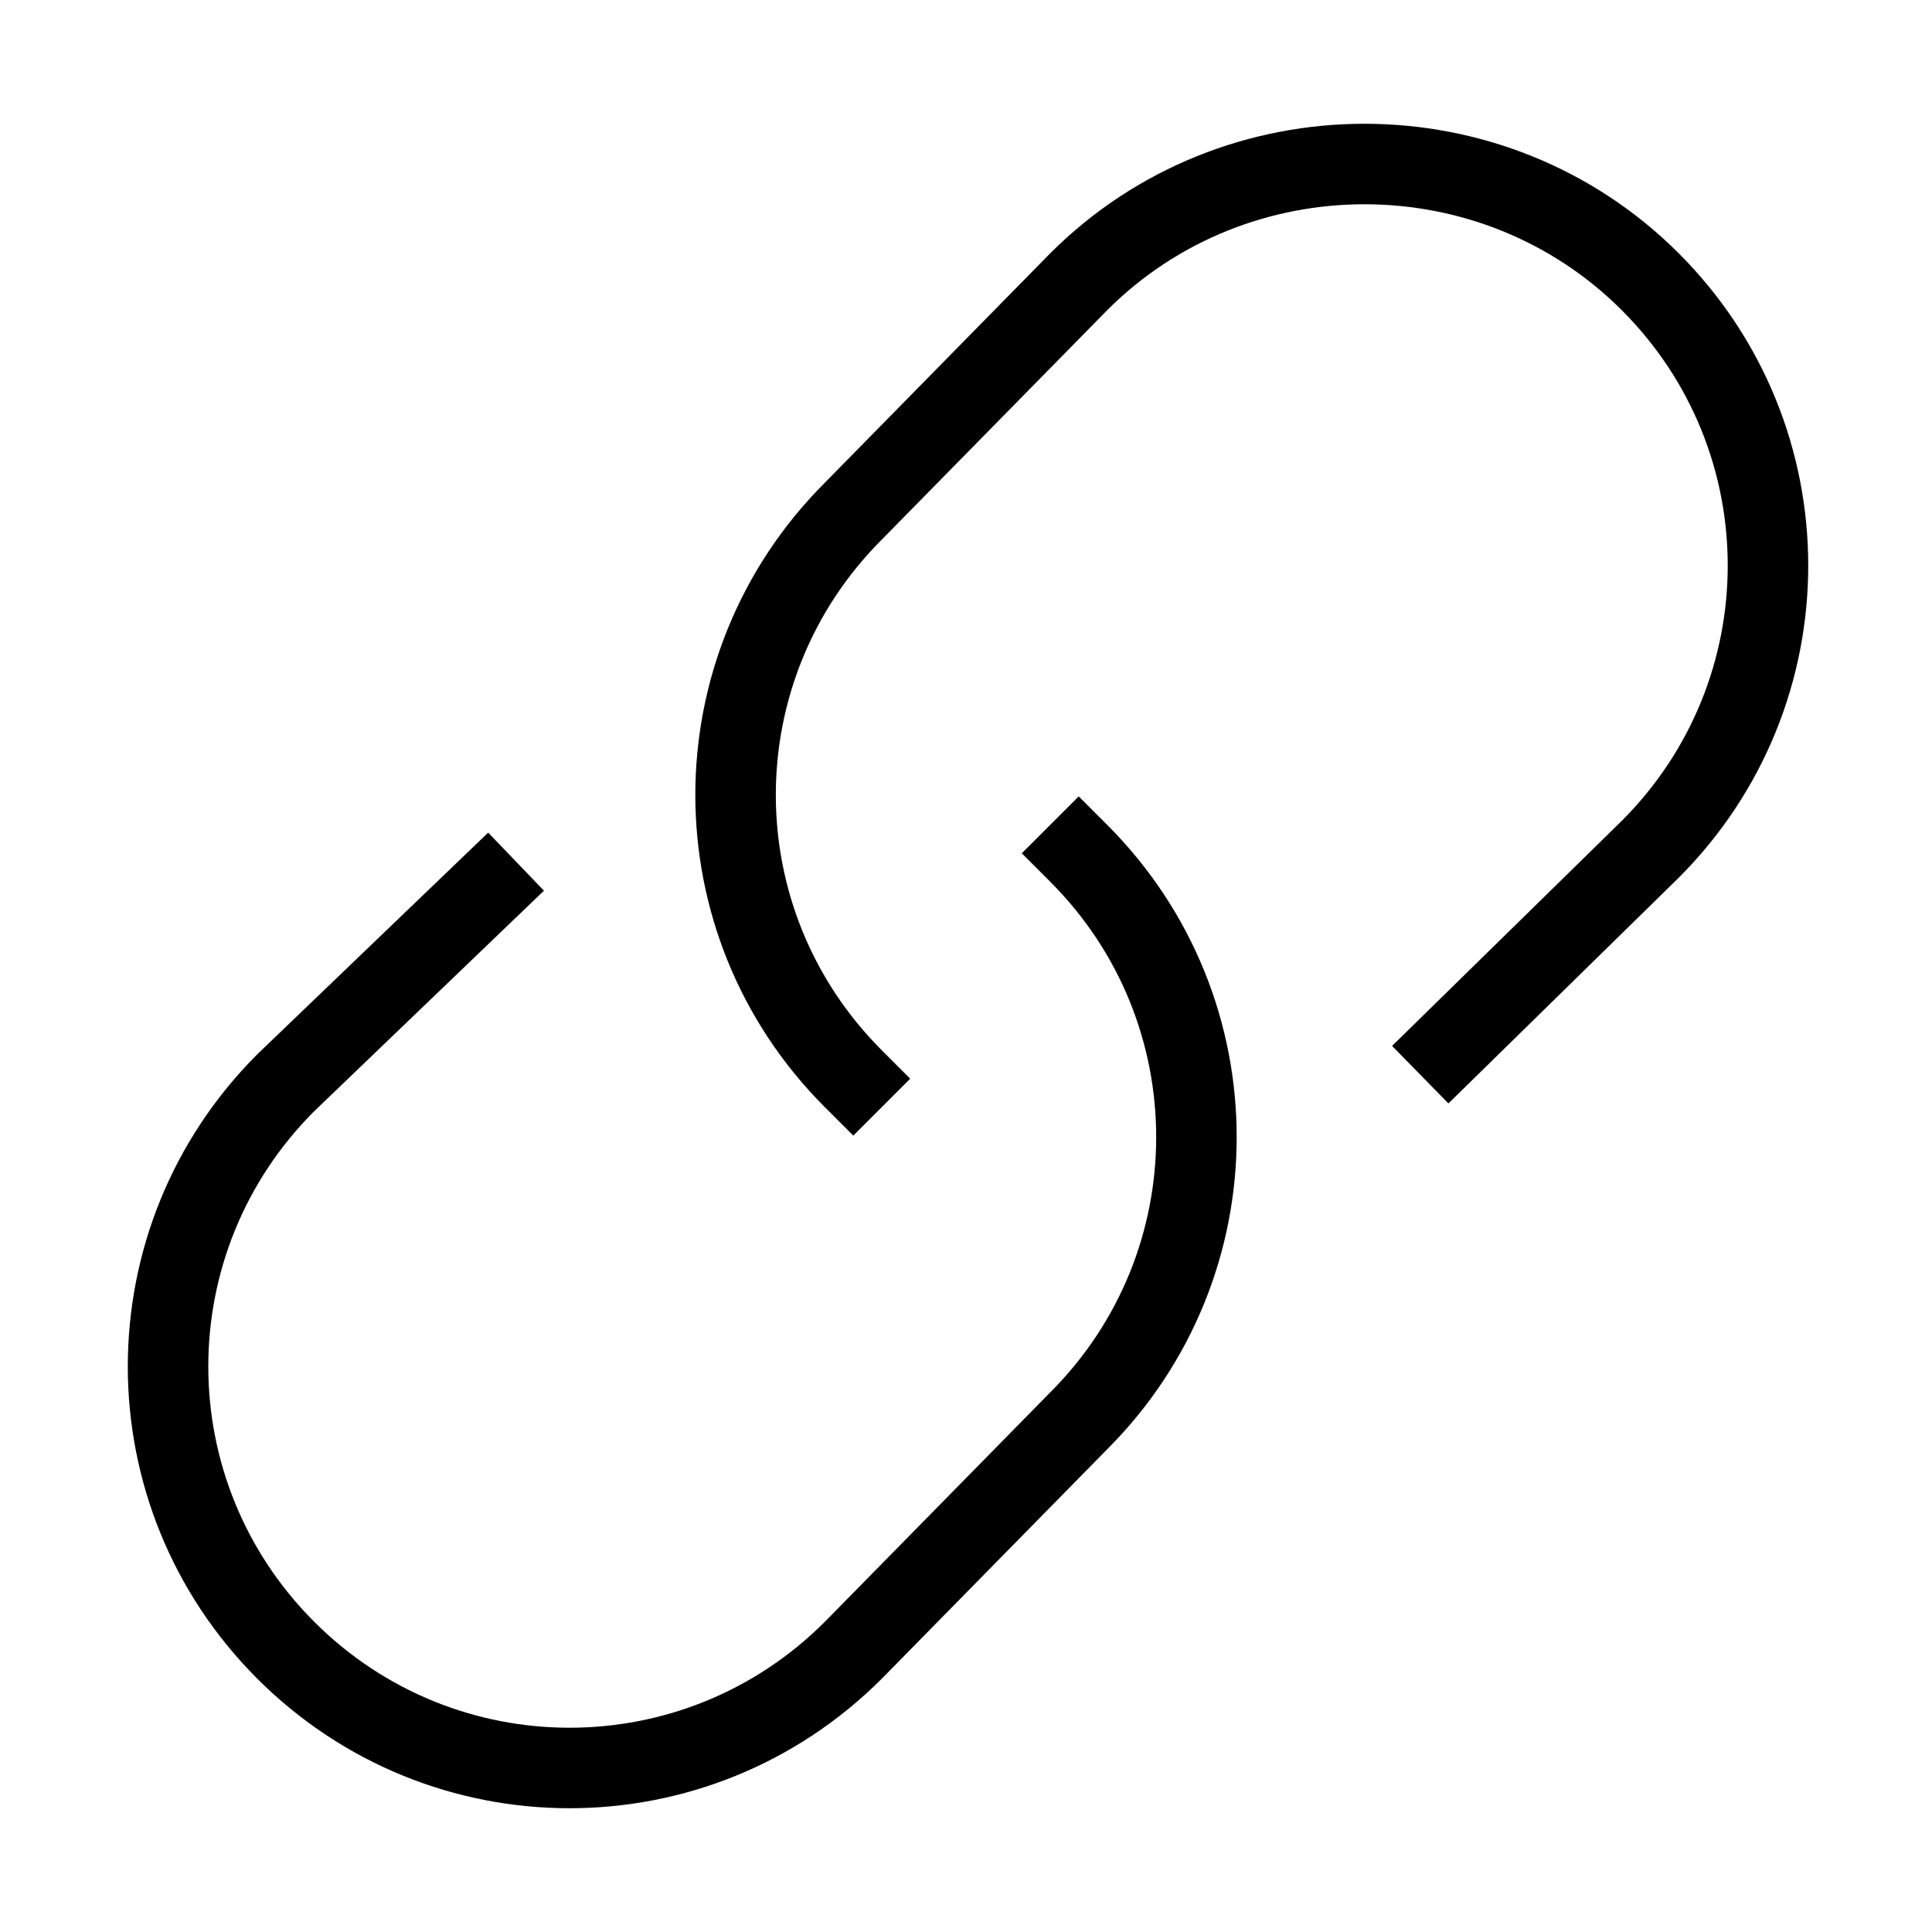
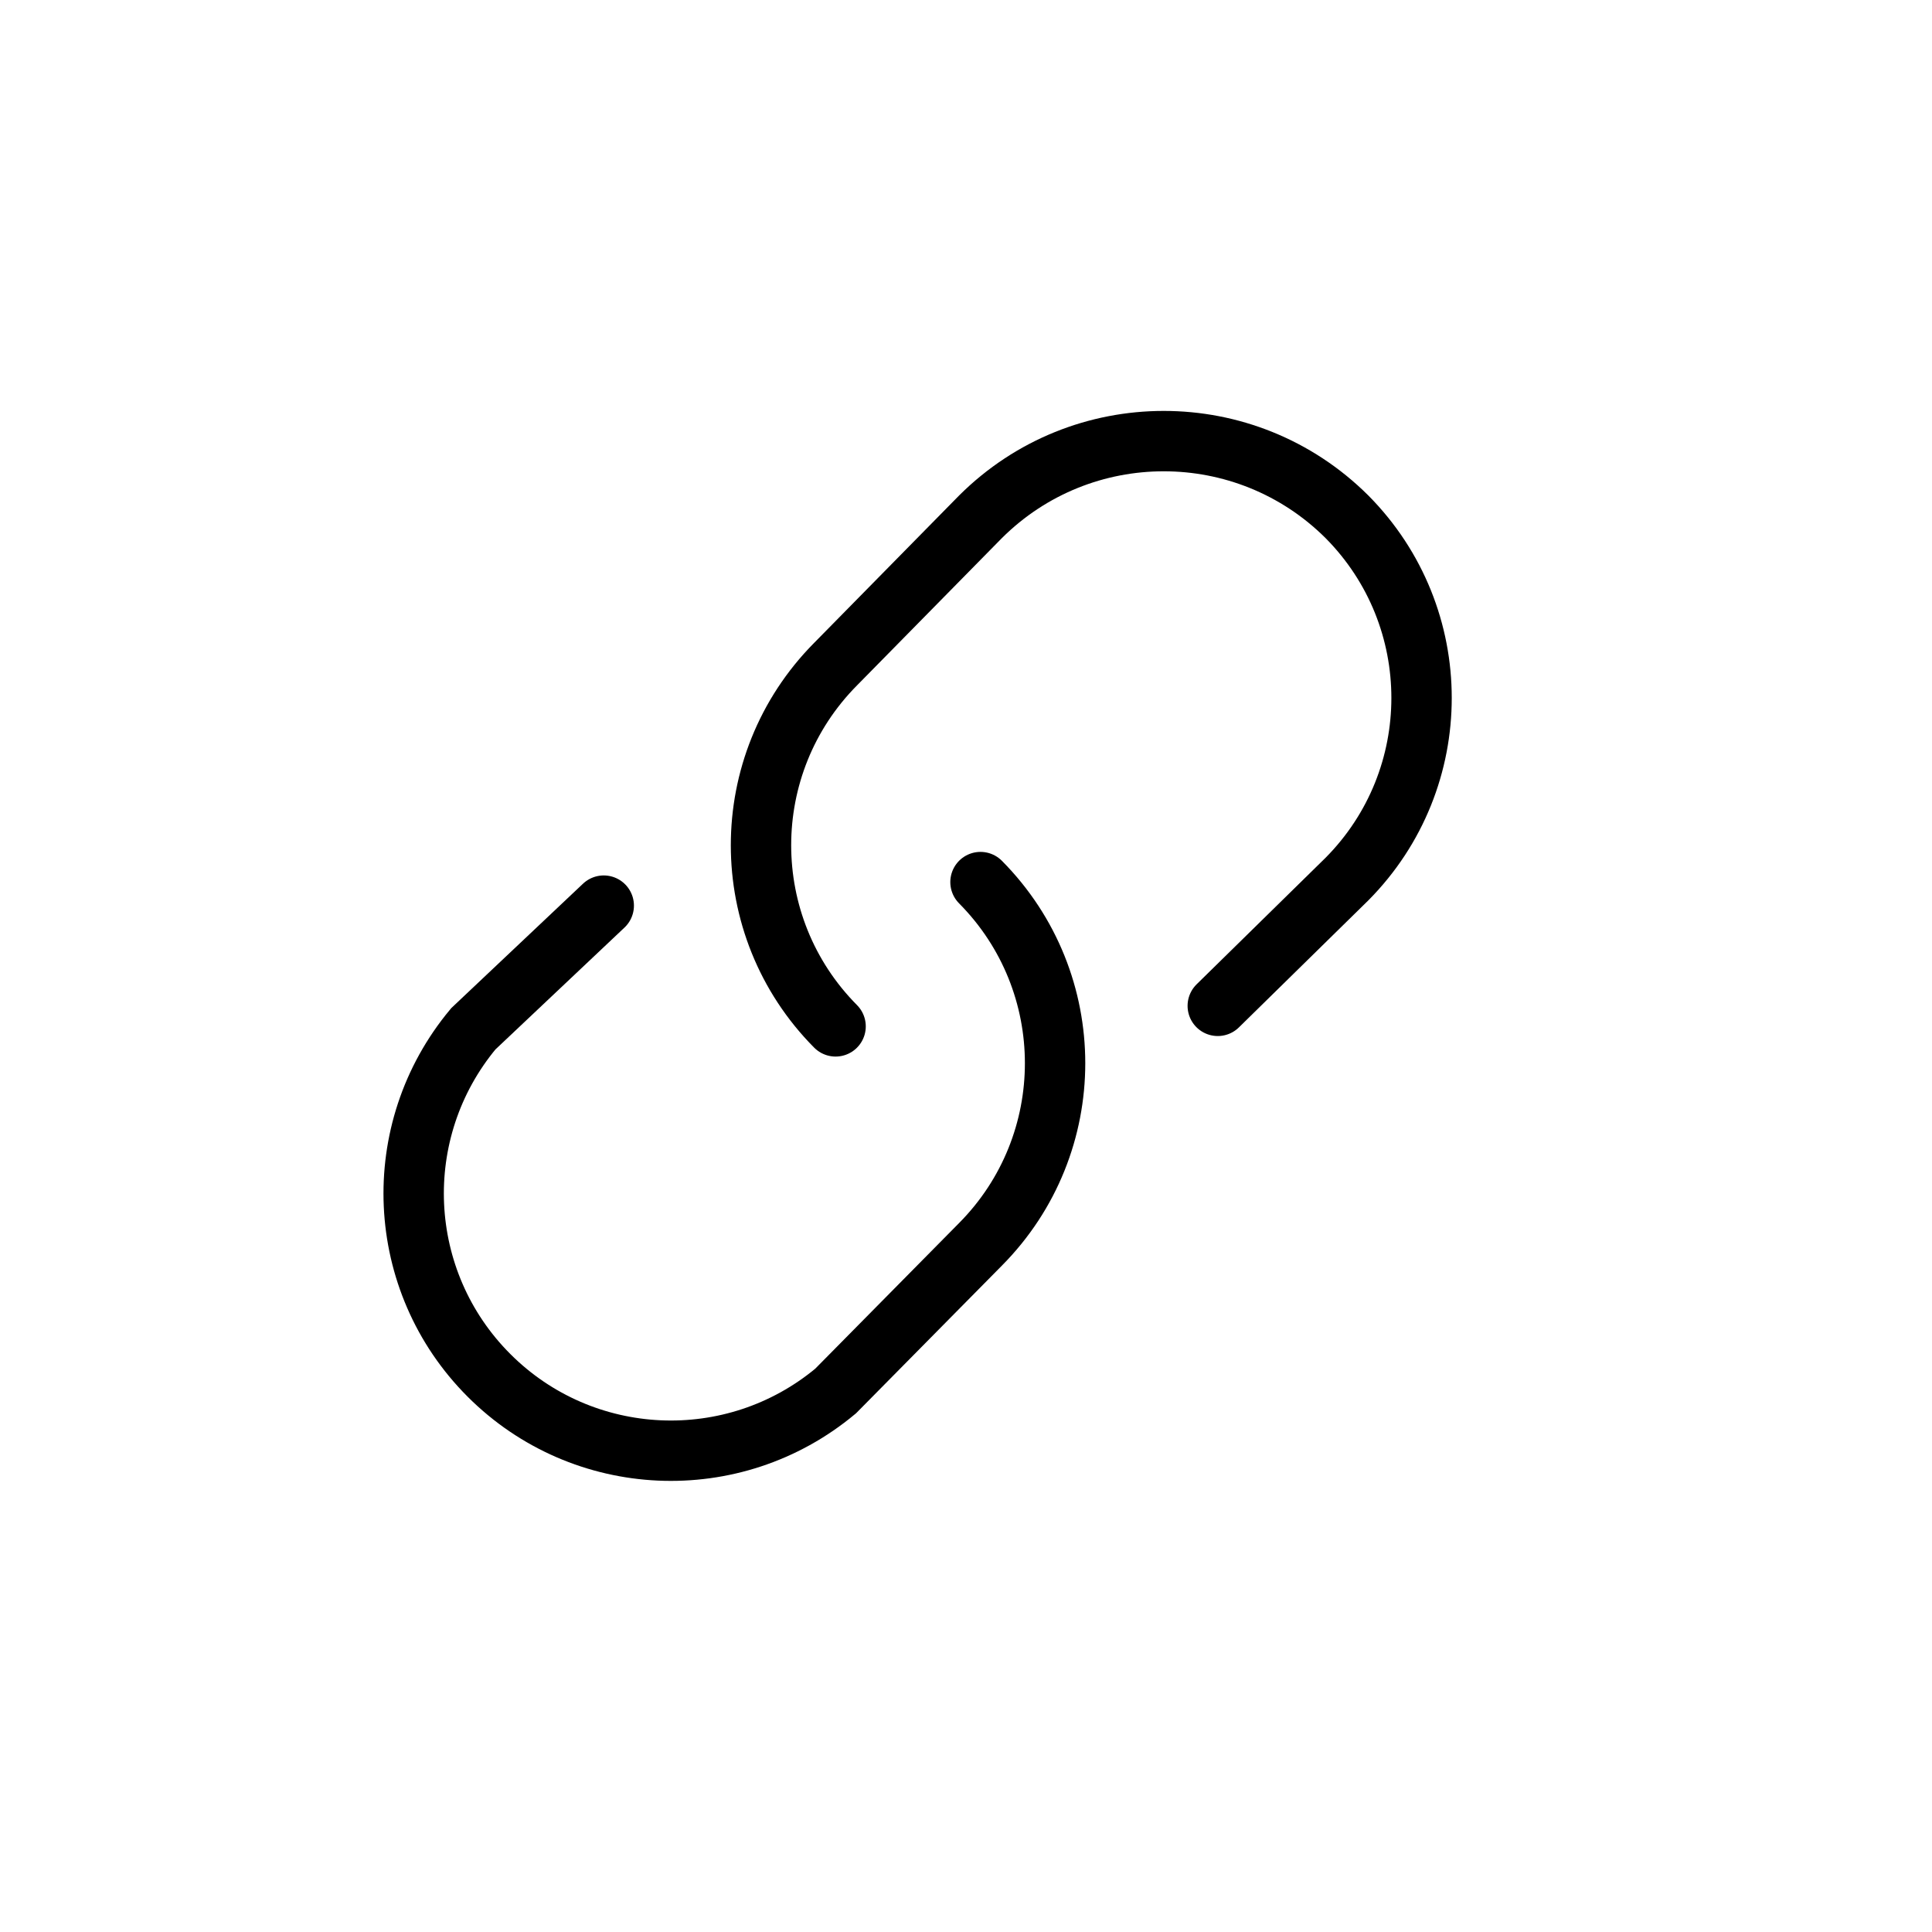
- <svg xmlns="http://www.w3.org/2000/svg" viewBox="0 0 48 48">
-   <g fill="none" stroke="currentColor" stroke-linecap="square" stroke-miterlimit="10" stroke-width="2">
-     <path d="M26.8 21.2c3.9 3.9 3.9 10.2 0 14.1L21.2 41c-3.9 3.9-10.2 3.9-14.1 0-3.9-3.9-3.9-10.2 0-14.1l5-4.8" />
-     <path d="M21.2 26.8c-3.9-3.9-3.9-10.2 0-14.1L26.8 7C30.7 3.1 37.1 3.1 41 7c3.9 3.9 3.9 10.2 0 14.1L36 26" />
+ <svg xmlns="http://www.w3.org/2000/svg" viewBox="0 0 32 32">
+   <g fill="none" stroke="currentColor" stroke-linecap="round" stroke-miterlimit="10">
+     <path d="M16.24 14.61a4.26 4.26 0 0 1 0 6l-2.4 2.43a4.26 4.26 0 0 1-6-6L10 15" />
+     <path d="M13.84 17a4.26 4.26 0 0 1 0-6l2.4-2.44a4.3 4.3 0 0 1 6.07 0 4.26 4.26 0 0 1 0 6l-2.14 2.1" />
  </g>
</svg>
